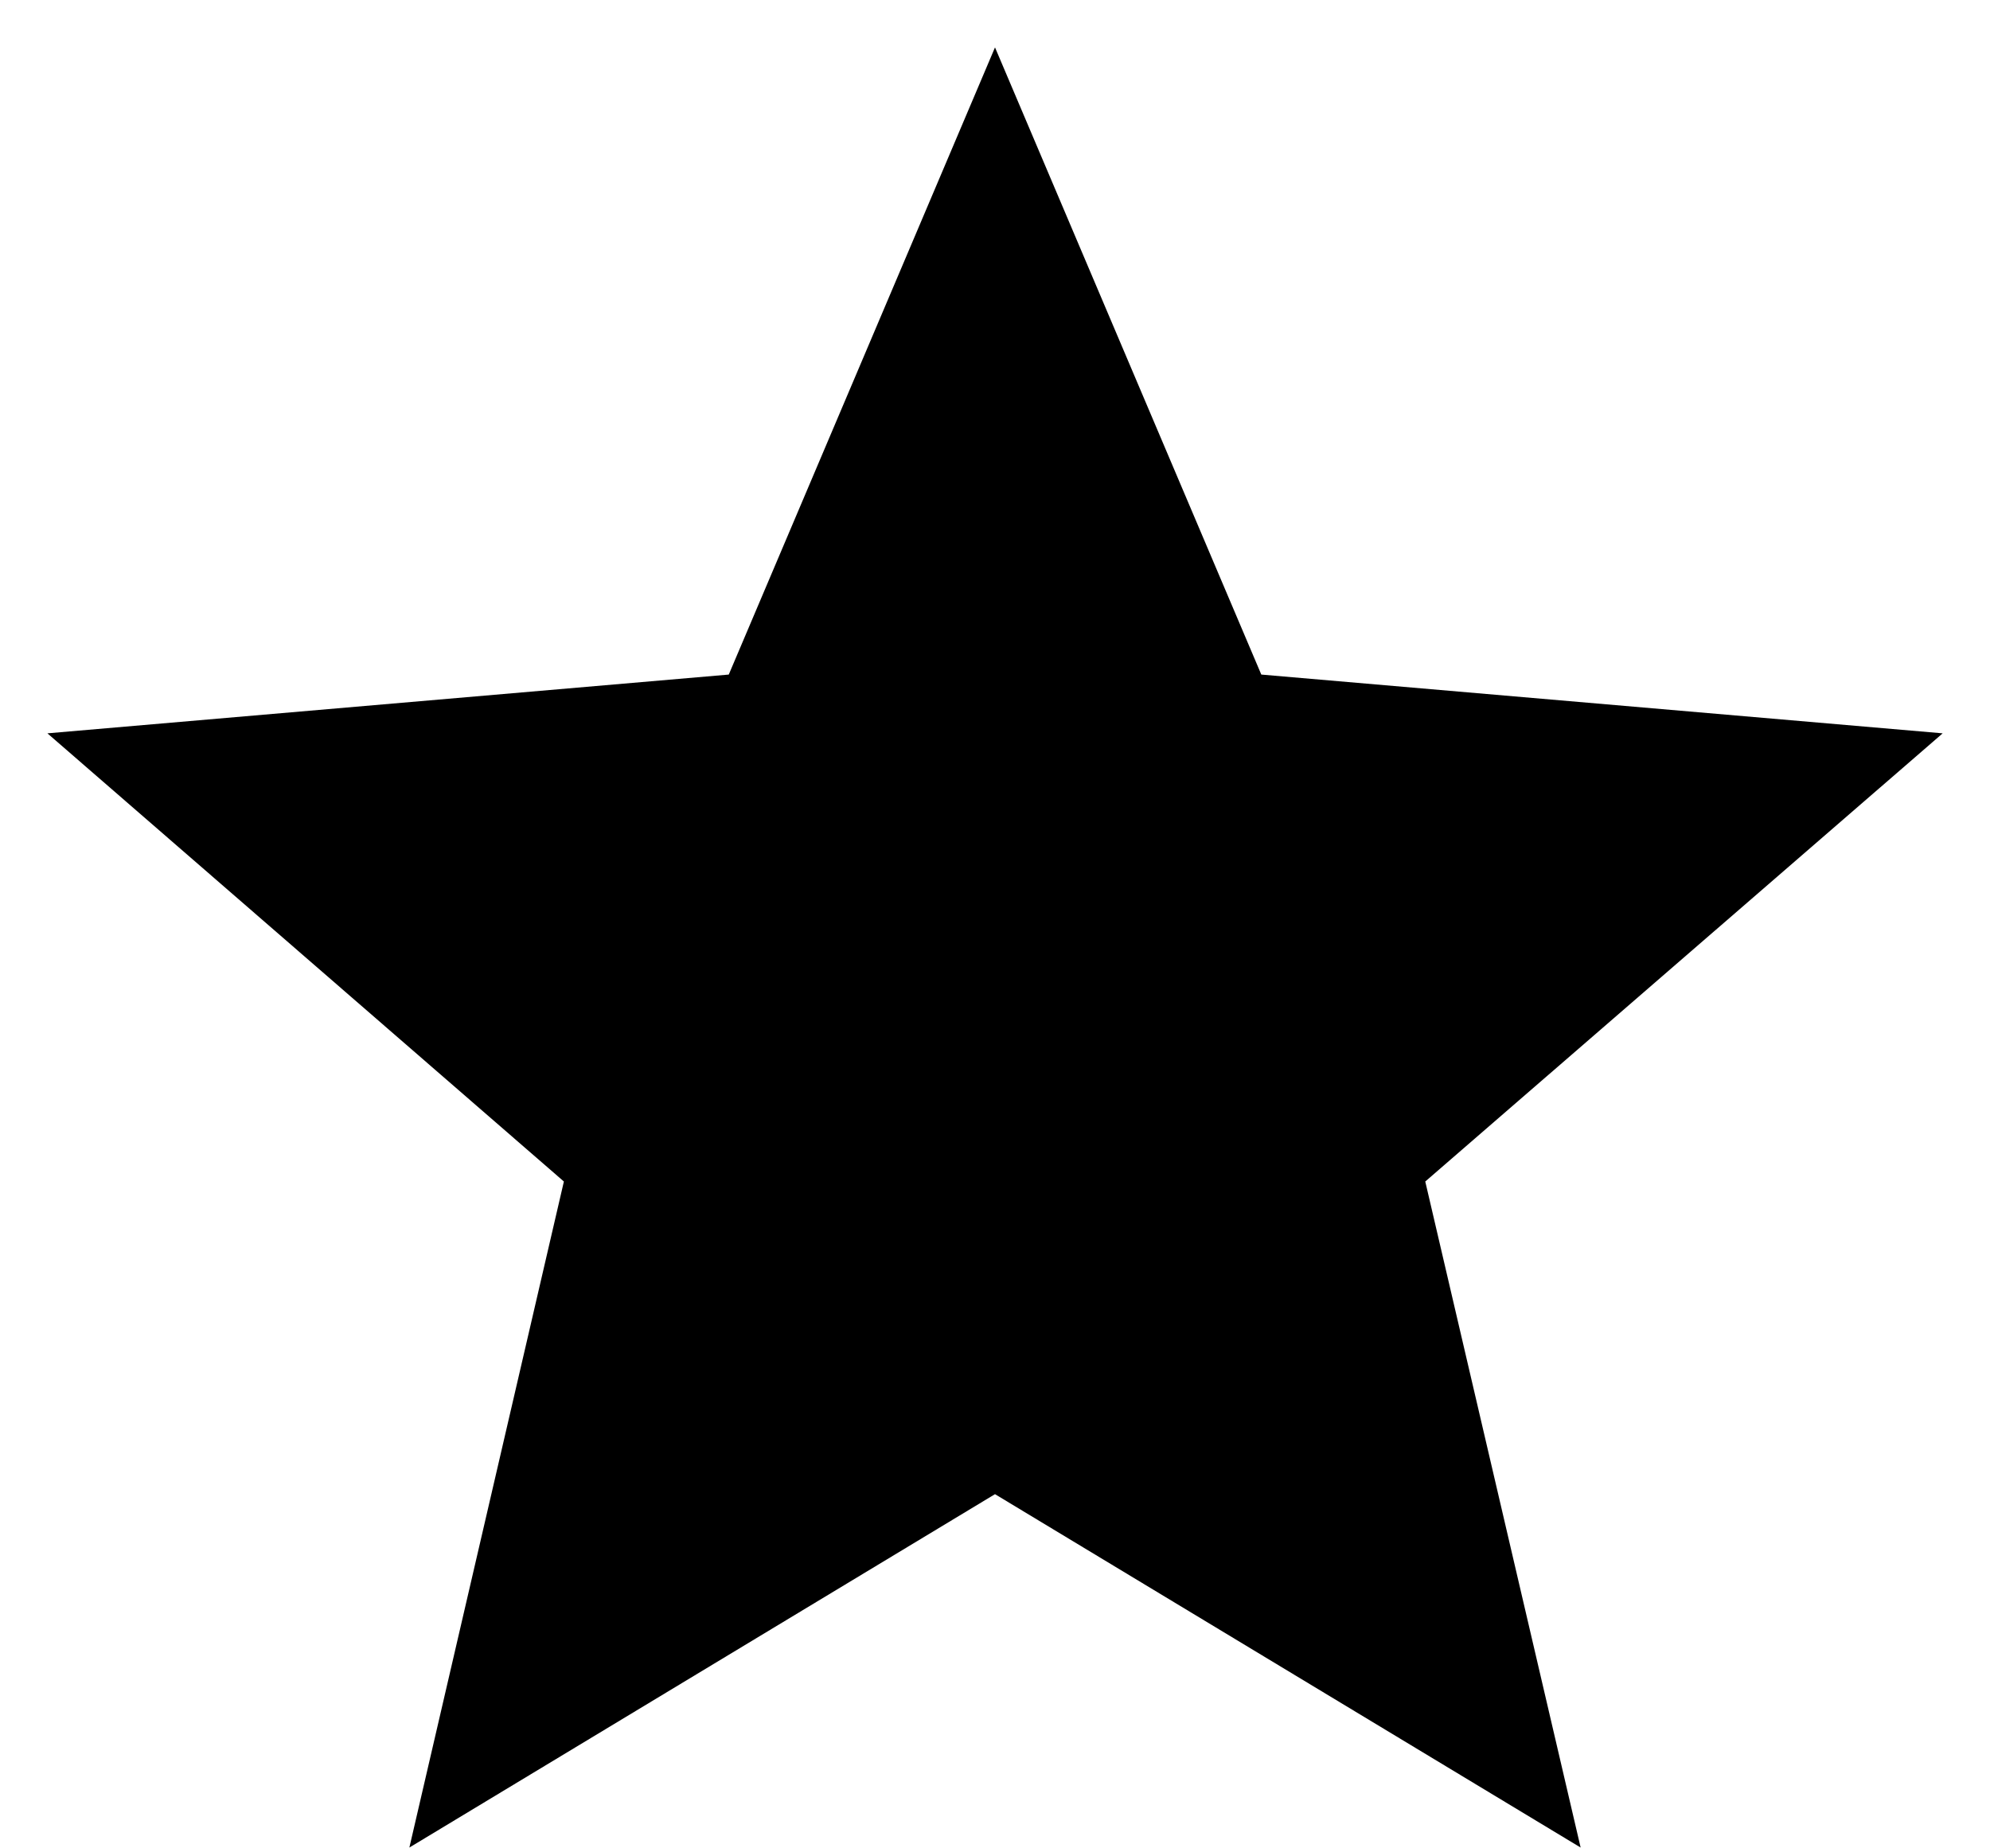
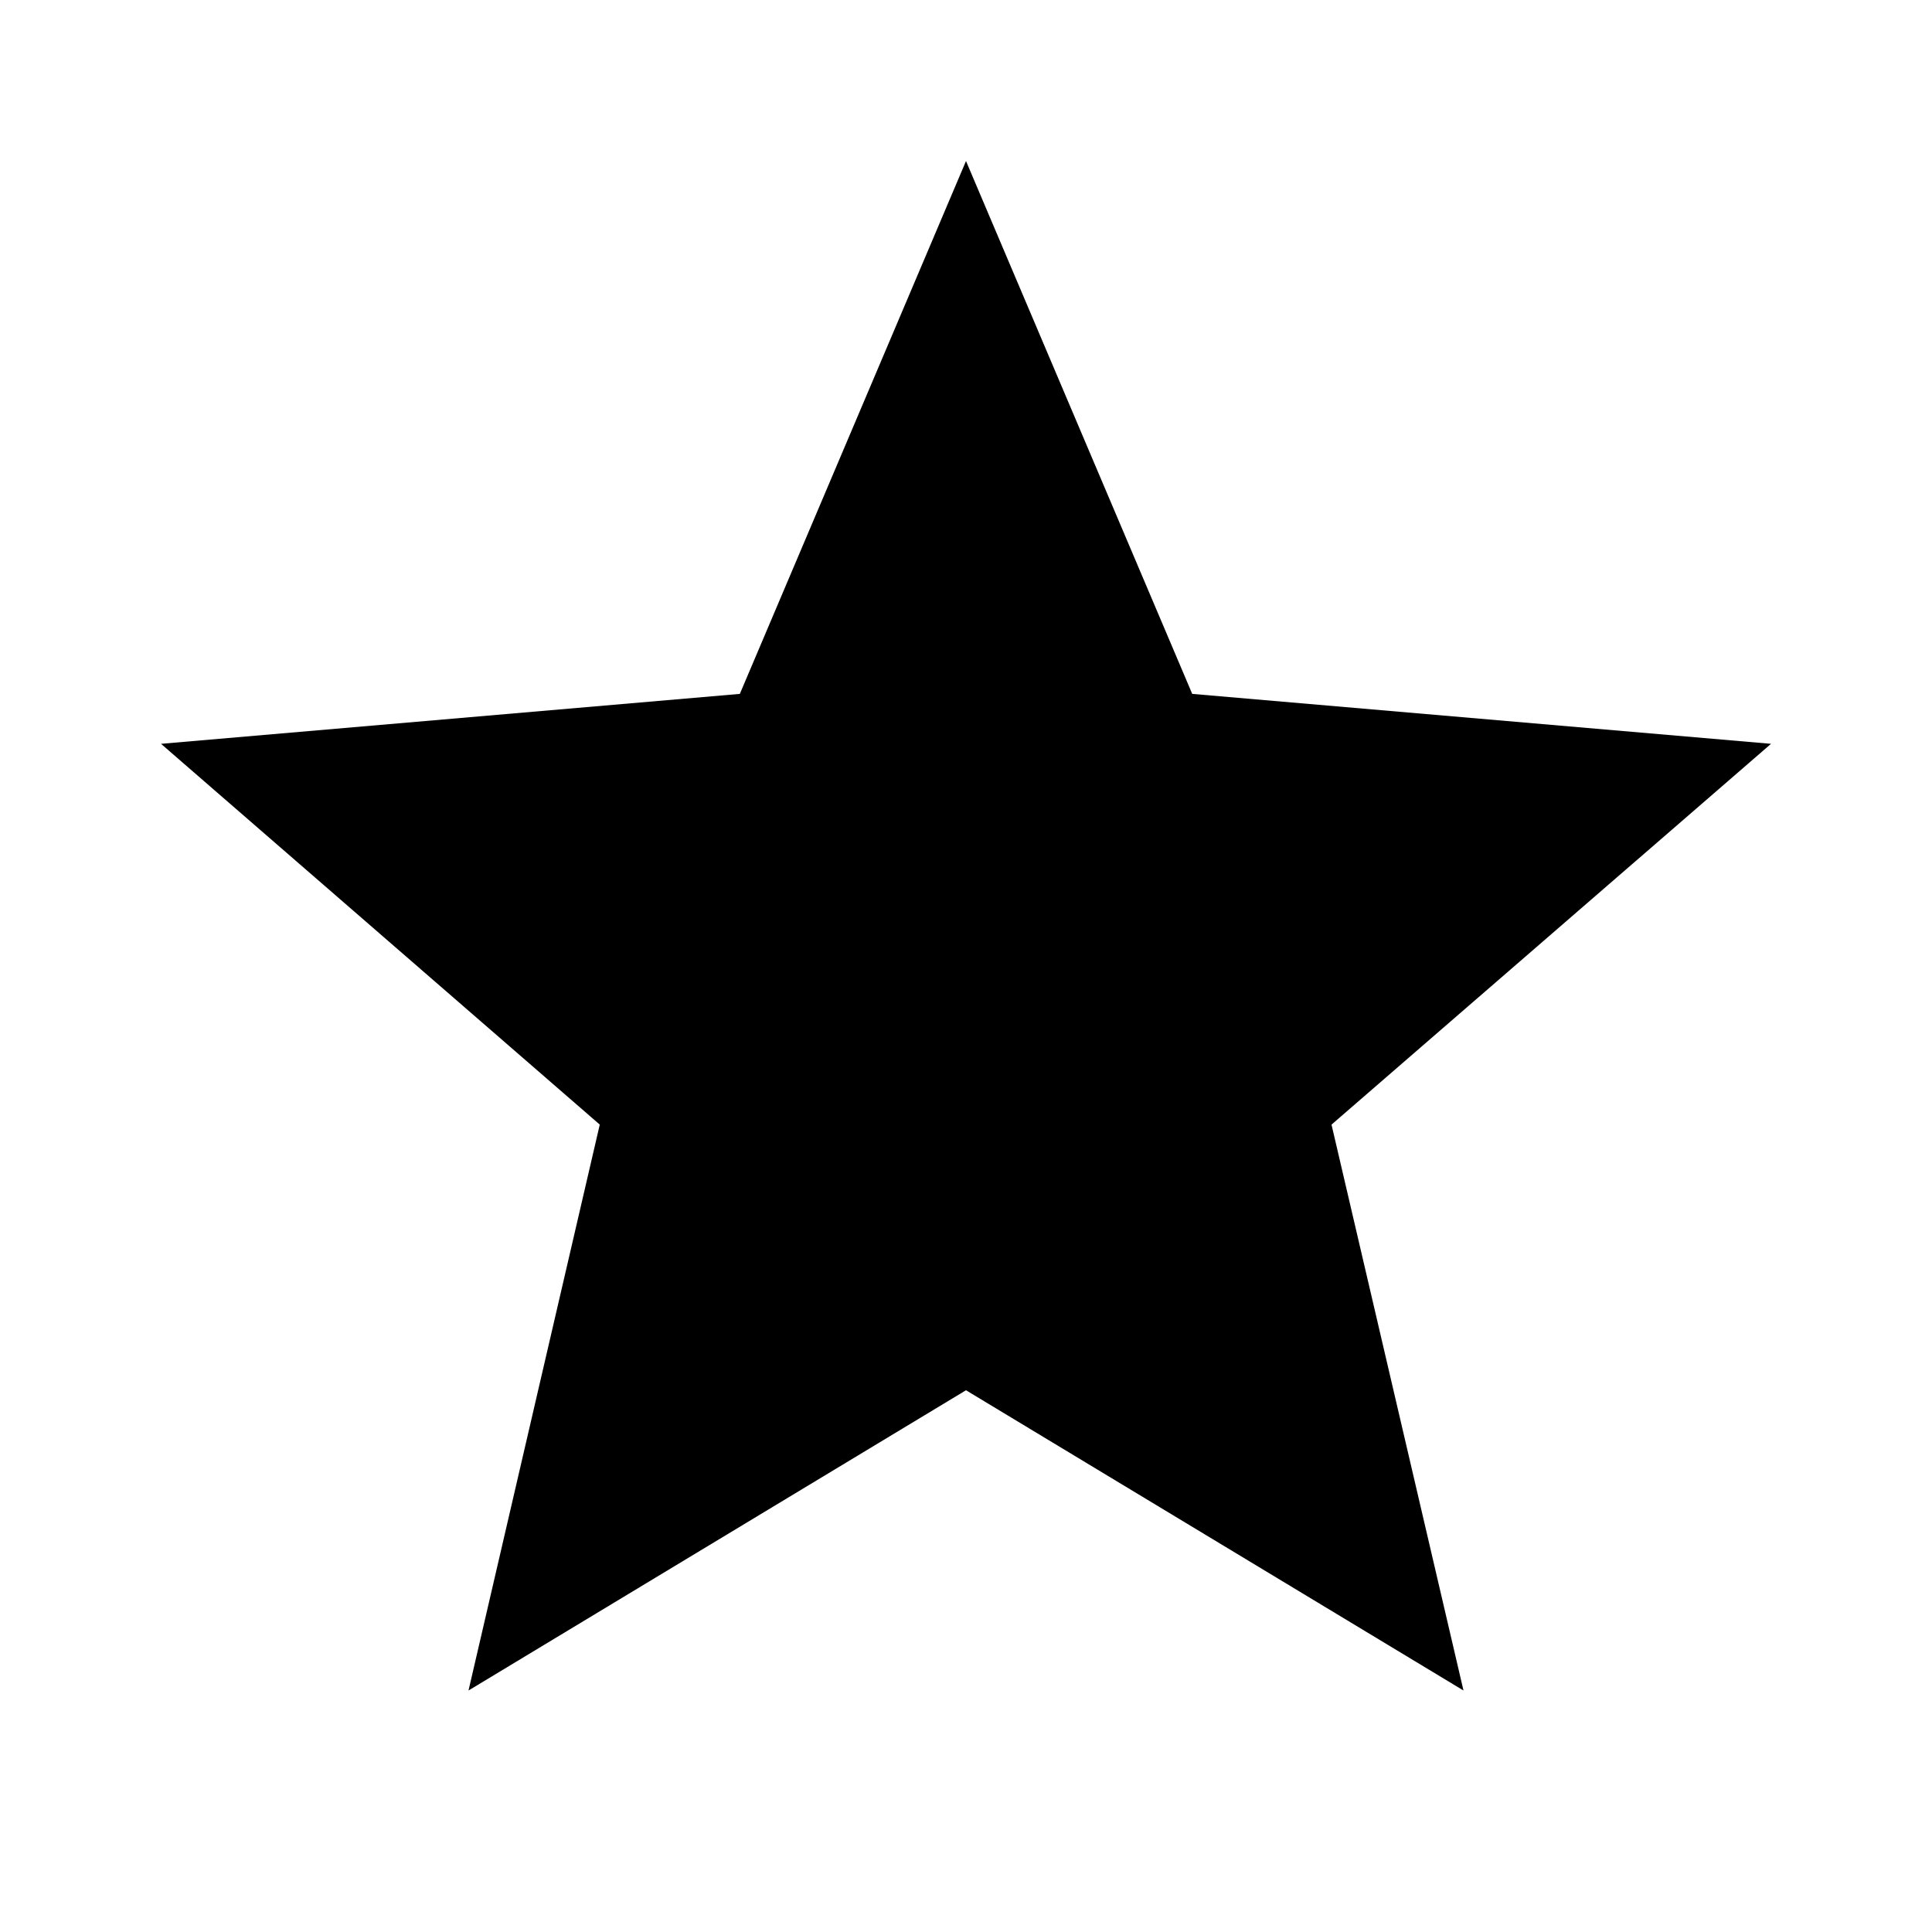
- <svg xmlns="http://www.w3.org/2000/svg" width="28" height="26" viewBox="0 0 28 26" fill="none">
-   <path d="M14 21.027L22.24 26L20.054 16.627L27.334 10.32L17.747 9.493L14 0.667L10.254 9.493L0.667 10.32L7.934 16.627L5.76 26L14 21.027Z" fill="black" />
+ <svg xmlns="http://www.w3.org/2000/svg" width="32" height="32" viewBox="0 0 32 32" fill="none">
+   <path d="M16 23.027L24.24 28L22.054 18.627L29.334 12.32L19.747 11.493L16 2.667L12.254 11.493L2.667 12.32L9.934 18.627L7.76 28L16 23.027Z" fill="black" />
</svg>
